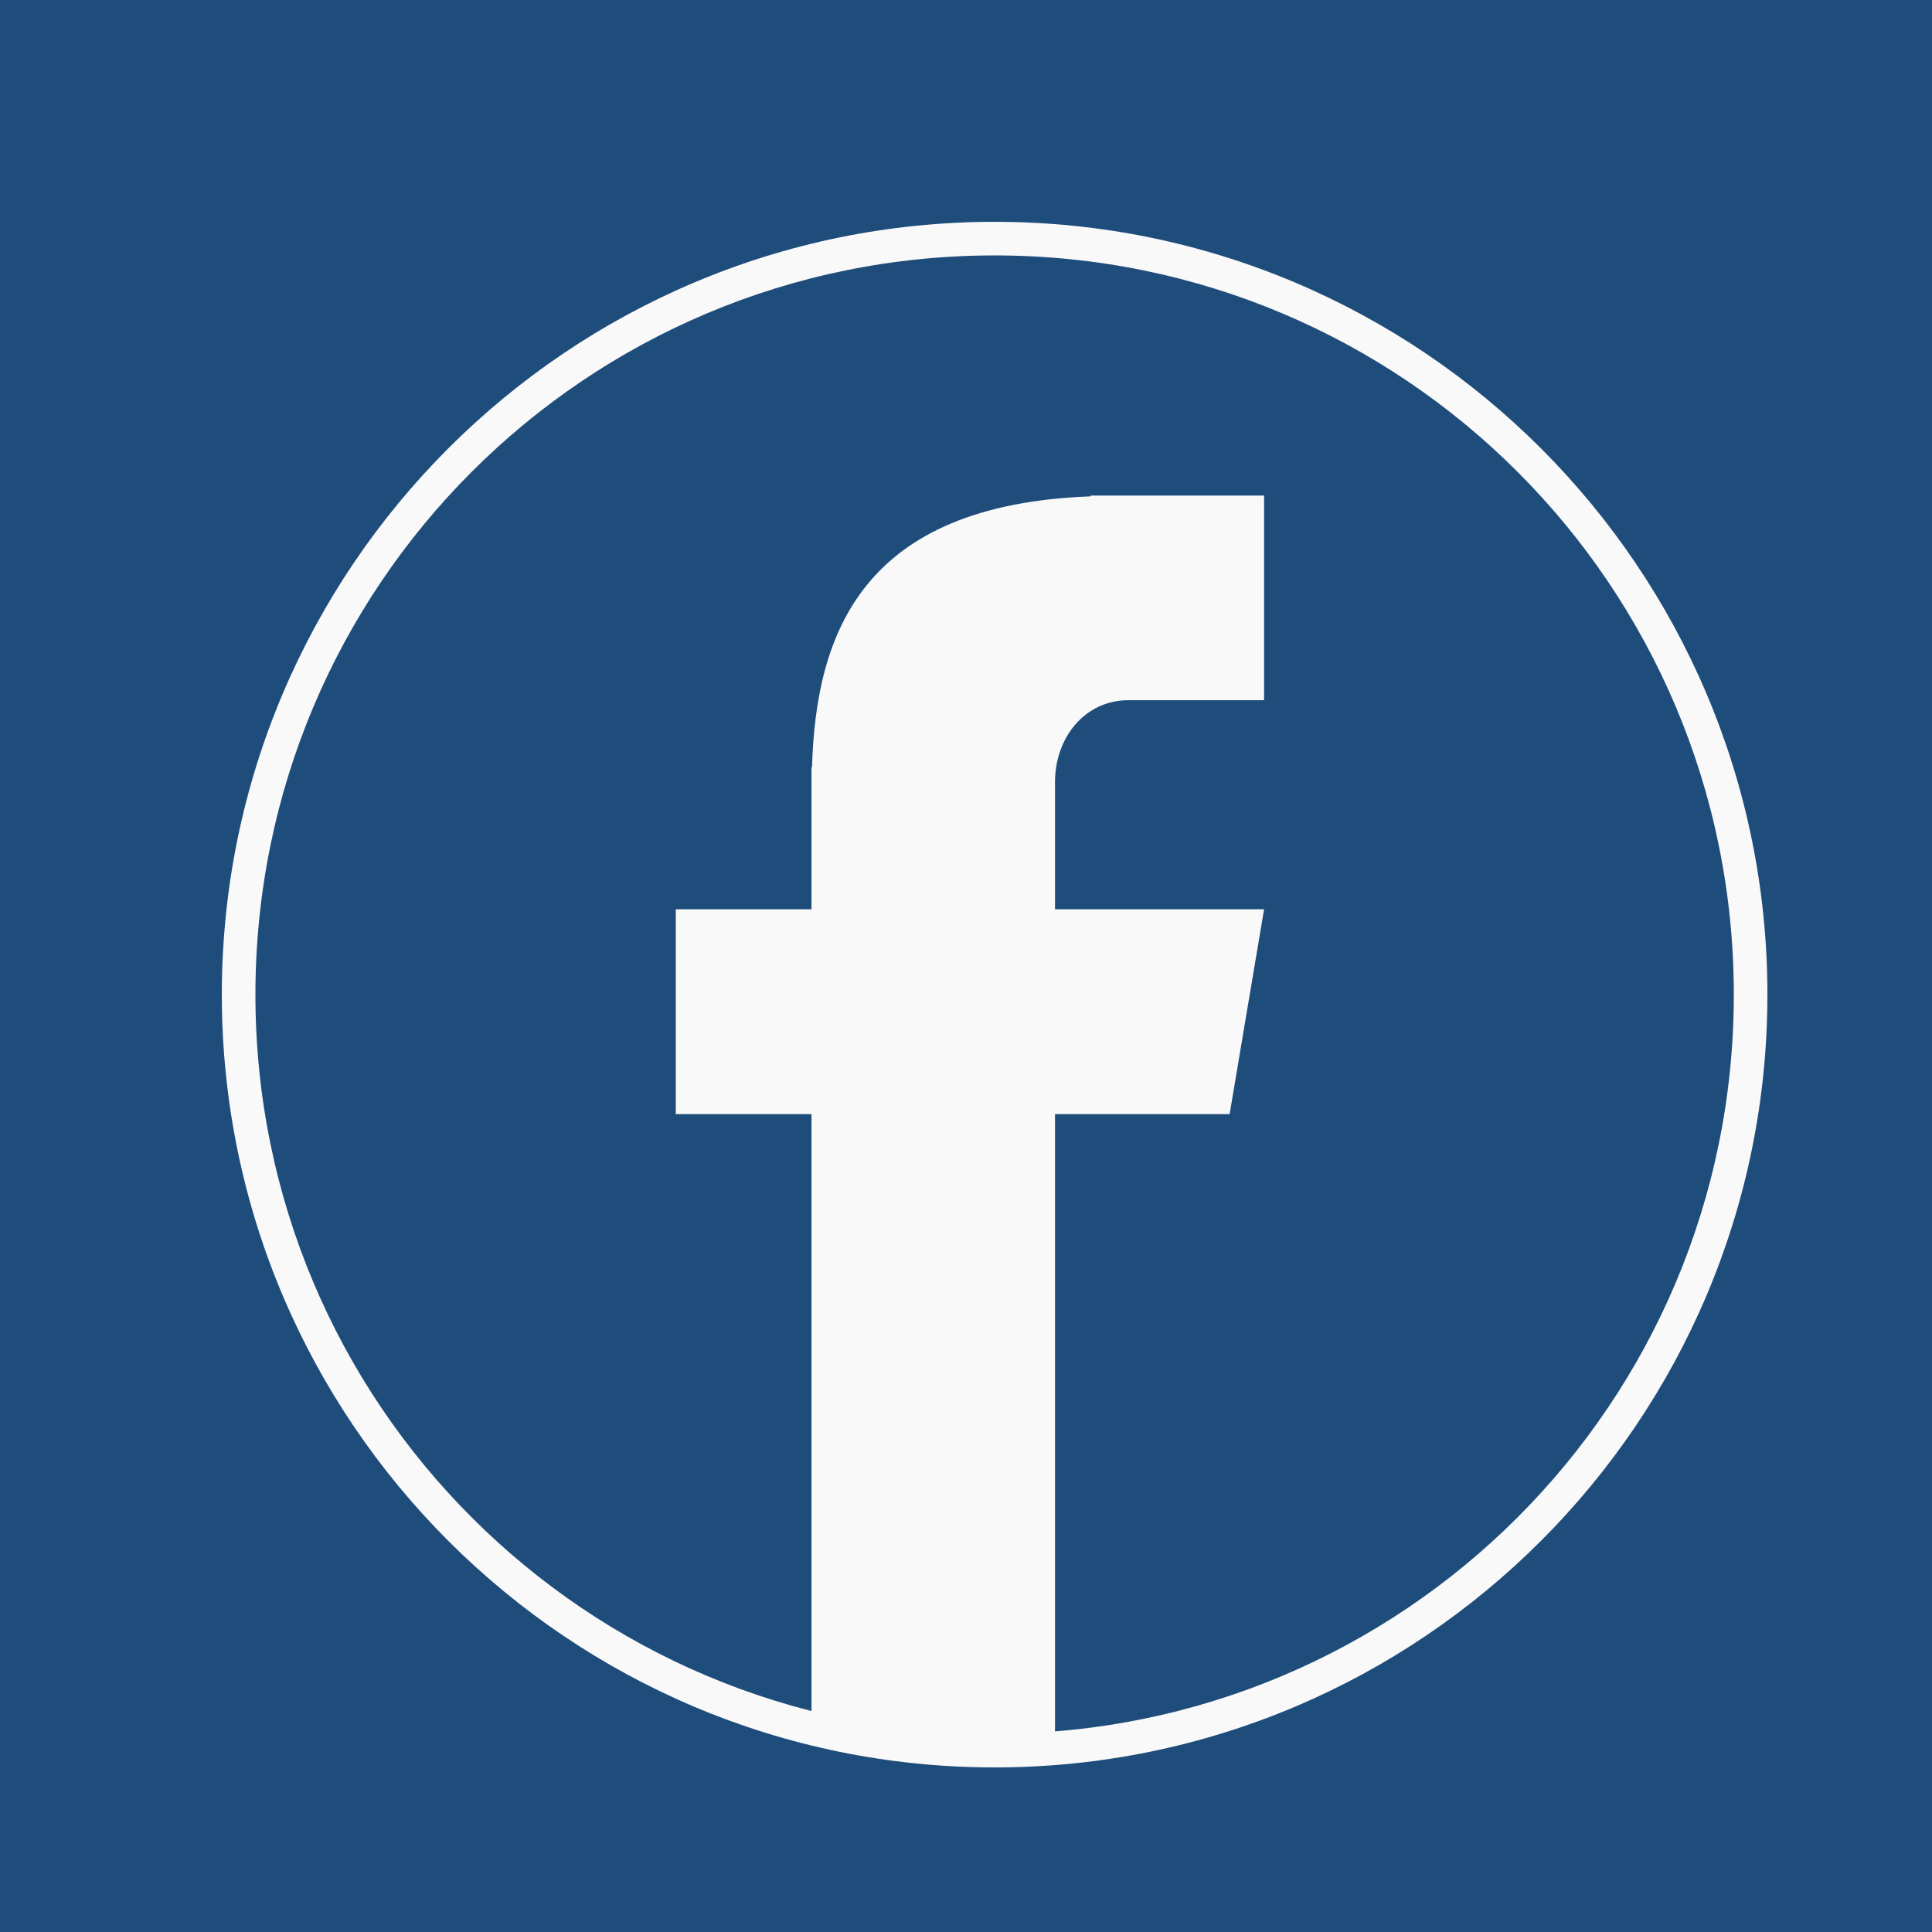
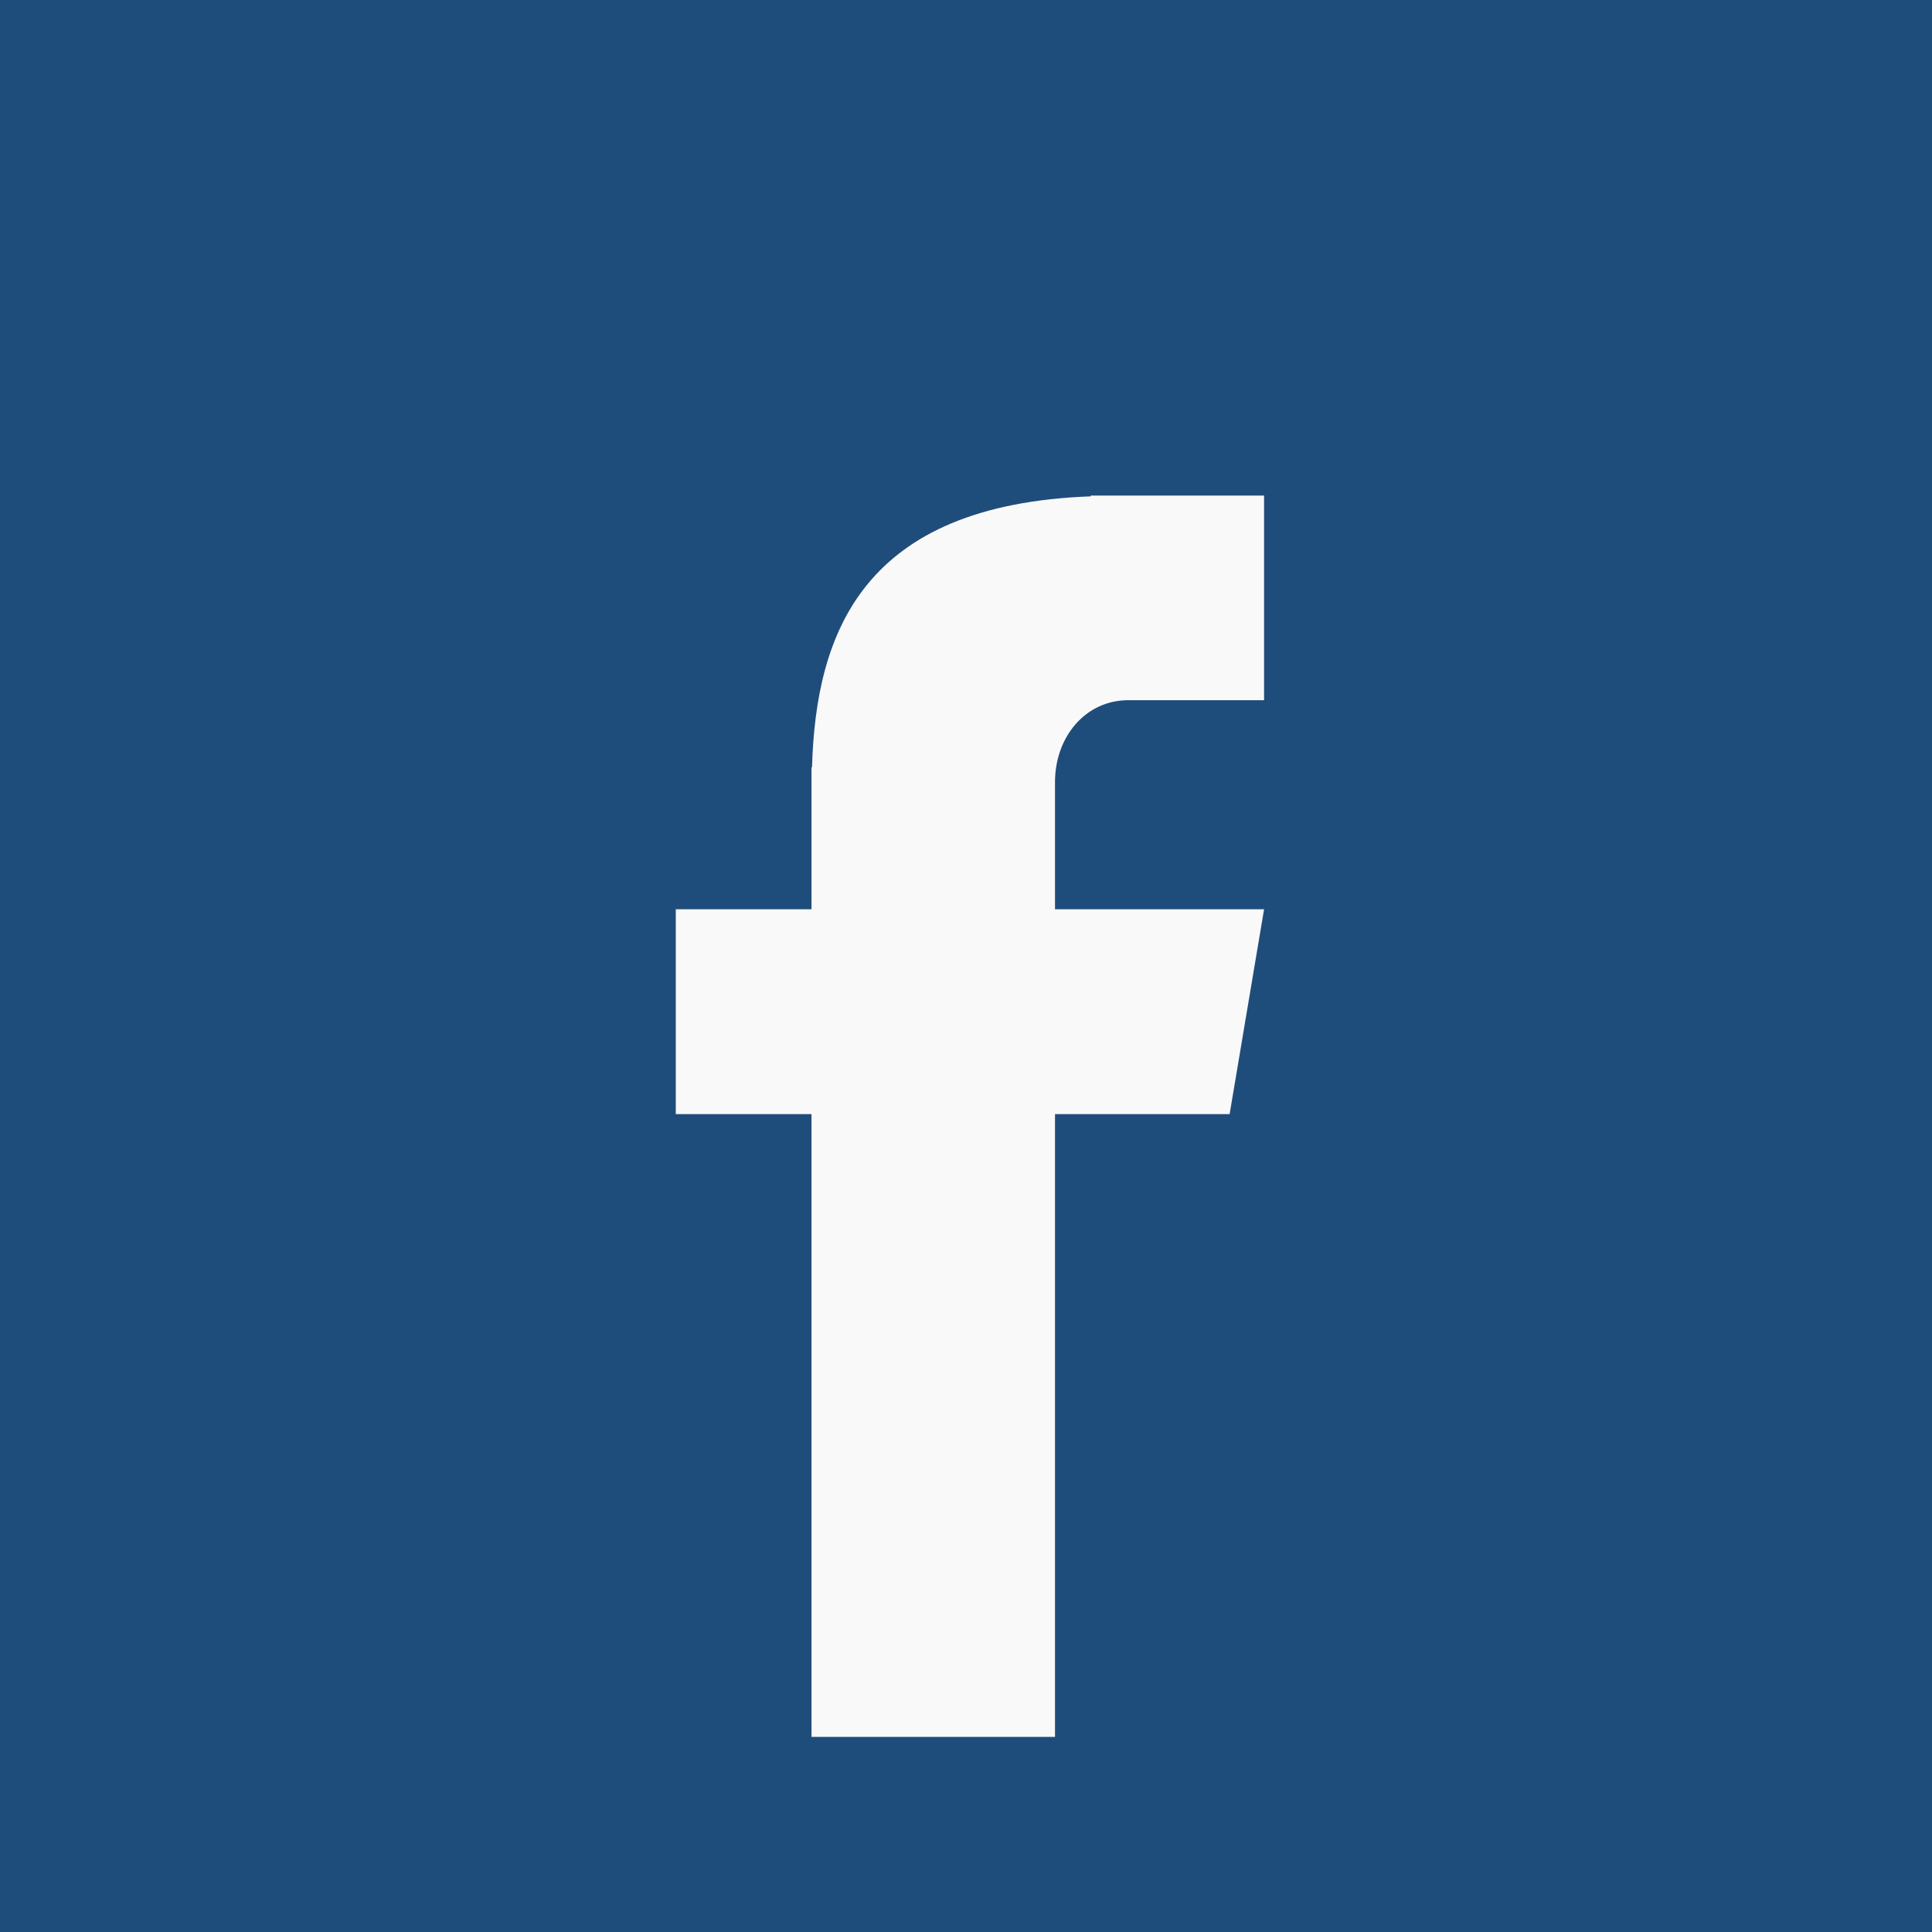
- <svg xmlns="http://www.w3.org/2000/svg" width="1080" zoomAndPan="magnify" viewBox="0 0 810 810" height="1080" preserveAspectRatio="xMidYMid meet" version="1.0">
+ <svg xmlns="http://www.w3.org/2000/svg" width="48" zoomAndPan="magnify" viewBox="0 0 810 810" height="48" preserveAspectRatio="xMidYMid meet" version="1.0">
  <defs>
-     <clipPath id="d3e855ded9">
+     <clipPath id="ec211f854b">
      <path d="M 283.324 207 L 530 207 L 530 728.98 L 283.324 728.98 Z M 283.324 207 " clip-rule="nonzero" />
    </clipPath>
  </defs>
  <rect x="-81" width="972" fill="#ffffff" y="-81" height="972" fill-opacity="1" />
  <rect x="-81" width="972" fill="#1f4d7b" y="-81" height="972" fill-opacity="1" />
-   <path fill="#f9f9f9" d="M 417 93 C 238.238 93 93 238.238 93 417 C 93 595.762 238.238 741 417 741 C 595.762 741 741 595.762 741 417 C 741 238.238 595.762 93 417 93 Z M 417 107.086 C 588.34 107.086 726.914 245.66 726.914 417 C 726.914 588.34 588.34 726.914 417 726.914 C 245.66 726.914 107.086 588.34 107.086 417 C 107.086 245.66 245.66 107.086 417 107.086 Z M 417 107.086 " fill-opacity="1" fill-rule="nonzero" />
-   <g clip-path="url(#d3e855ded9)">
+   <g clip-path="url(#ec211f854b)">
    <path fill="#f9f9f9" d="M 473.066 293.562 L 529.969 293.562 L 529.969 207.773 L 457.309 207.773 L 457.309 208.102 C 361.781 211.602 342.082 265.113 340.441 321.684 L 340.223 321.684 L 340.223 381.211 L 283.324 381.211 L 283.324 467.109 L 340.223 467.109 L 340.223 728.199 L 442.316 728.199 L 442.316 467.109 L 515.523 467.109 L 529.969 381.211 L 442.316 381.211 L 442.316 327.922 C 442.316 308.992 455.012 293.562 473.066 293.562 Z M 473.066 293.562 " fill-opacity="1" fill-rule="nonzero" />
  </g>
</svg>
